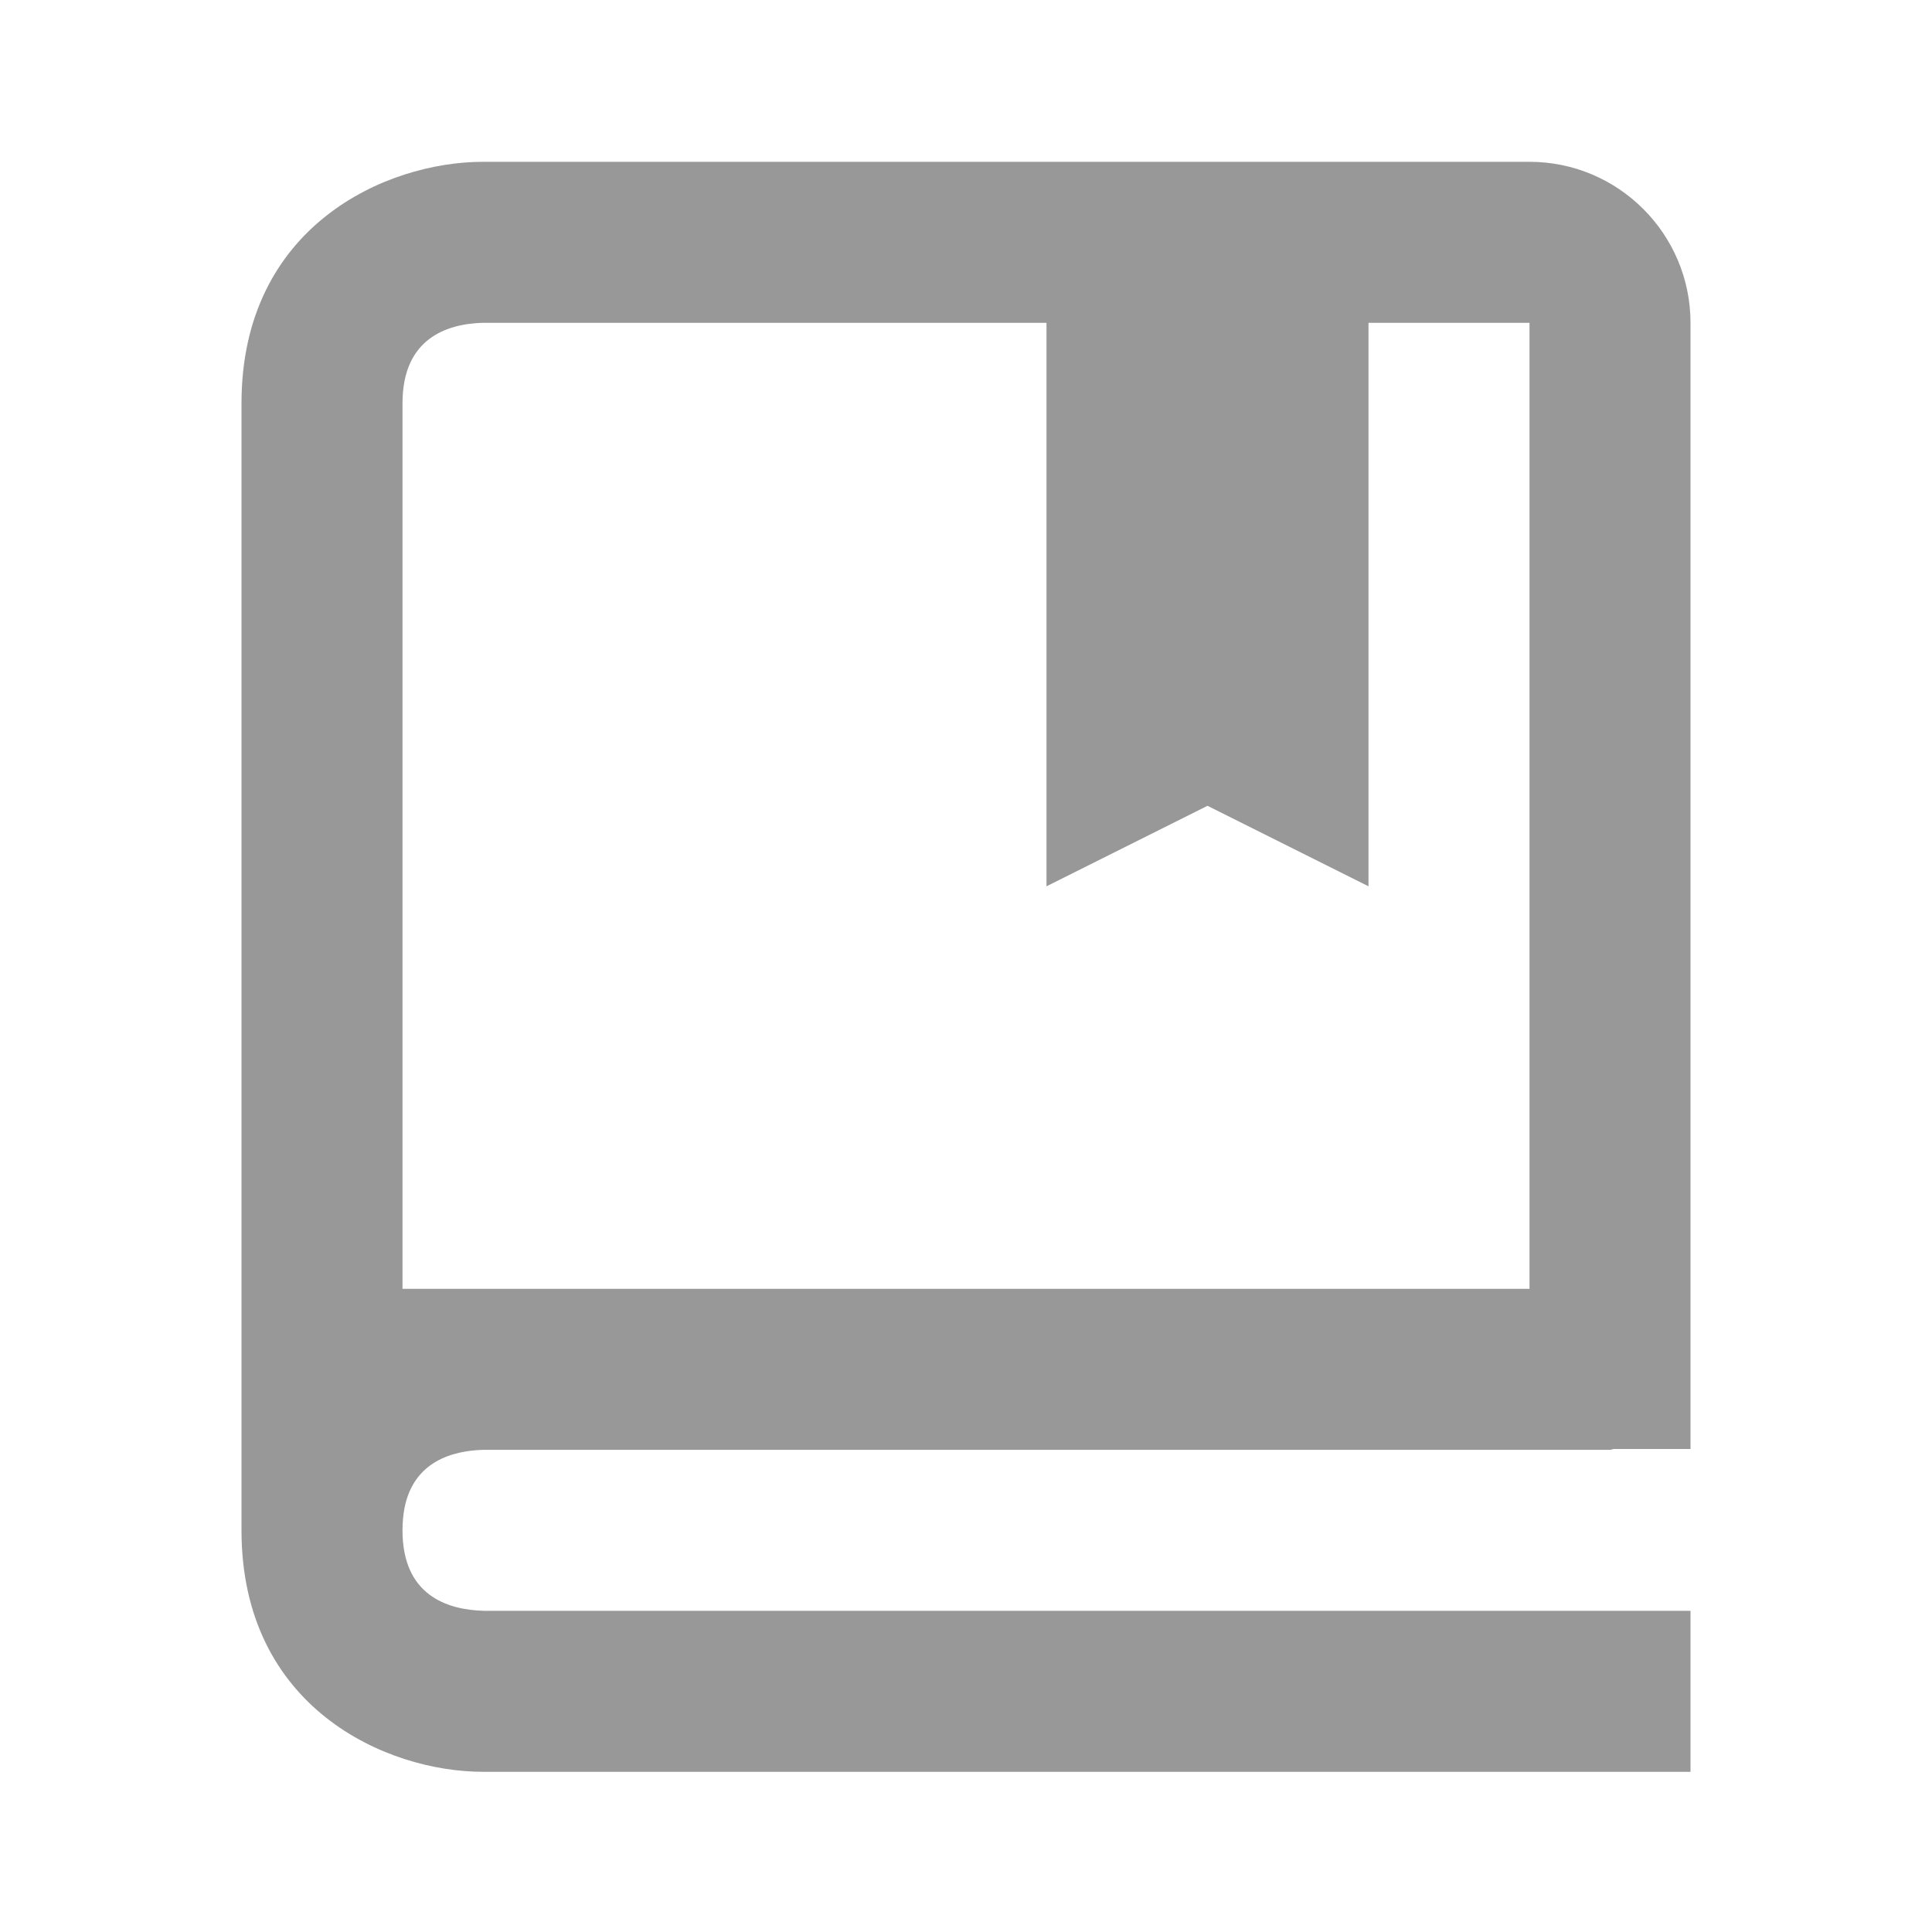
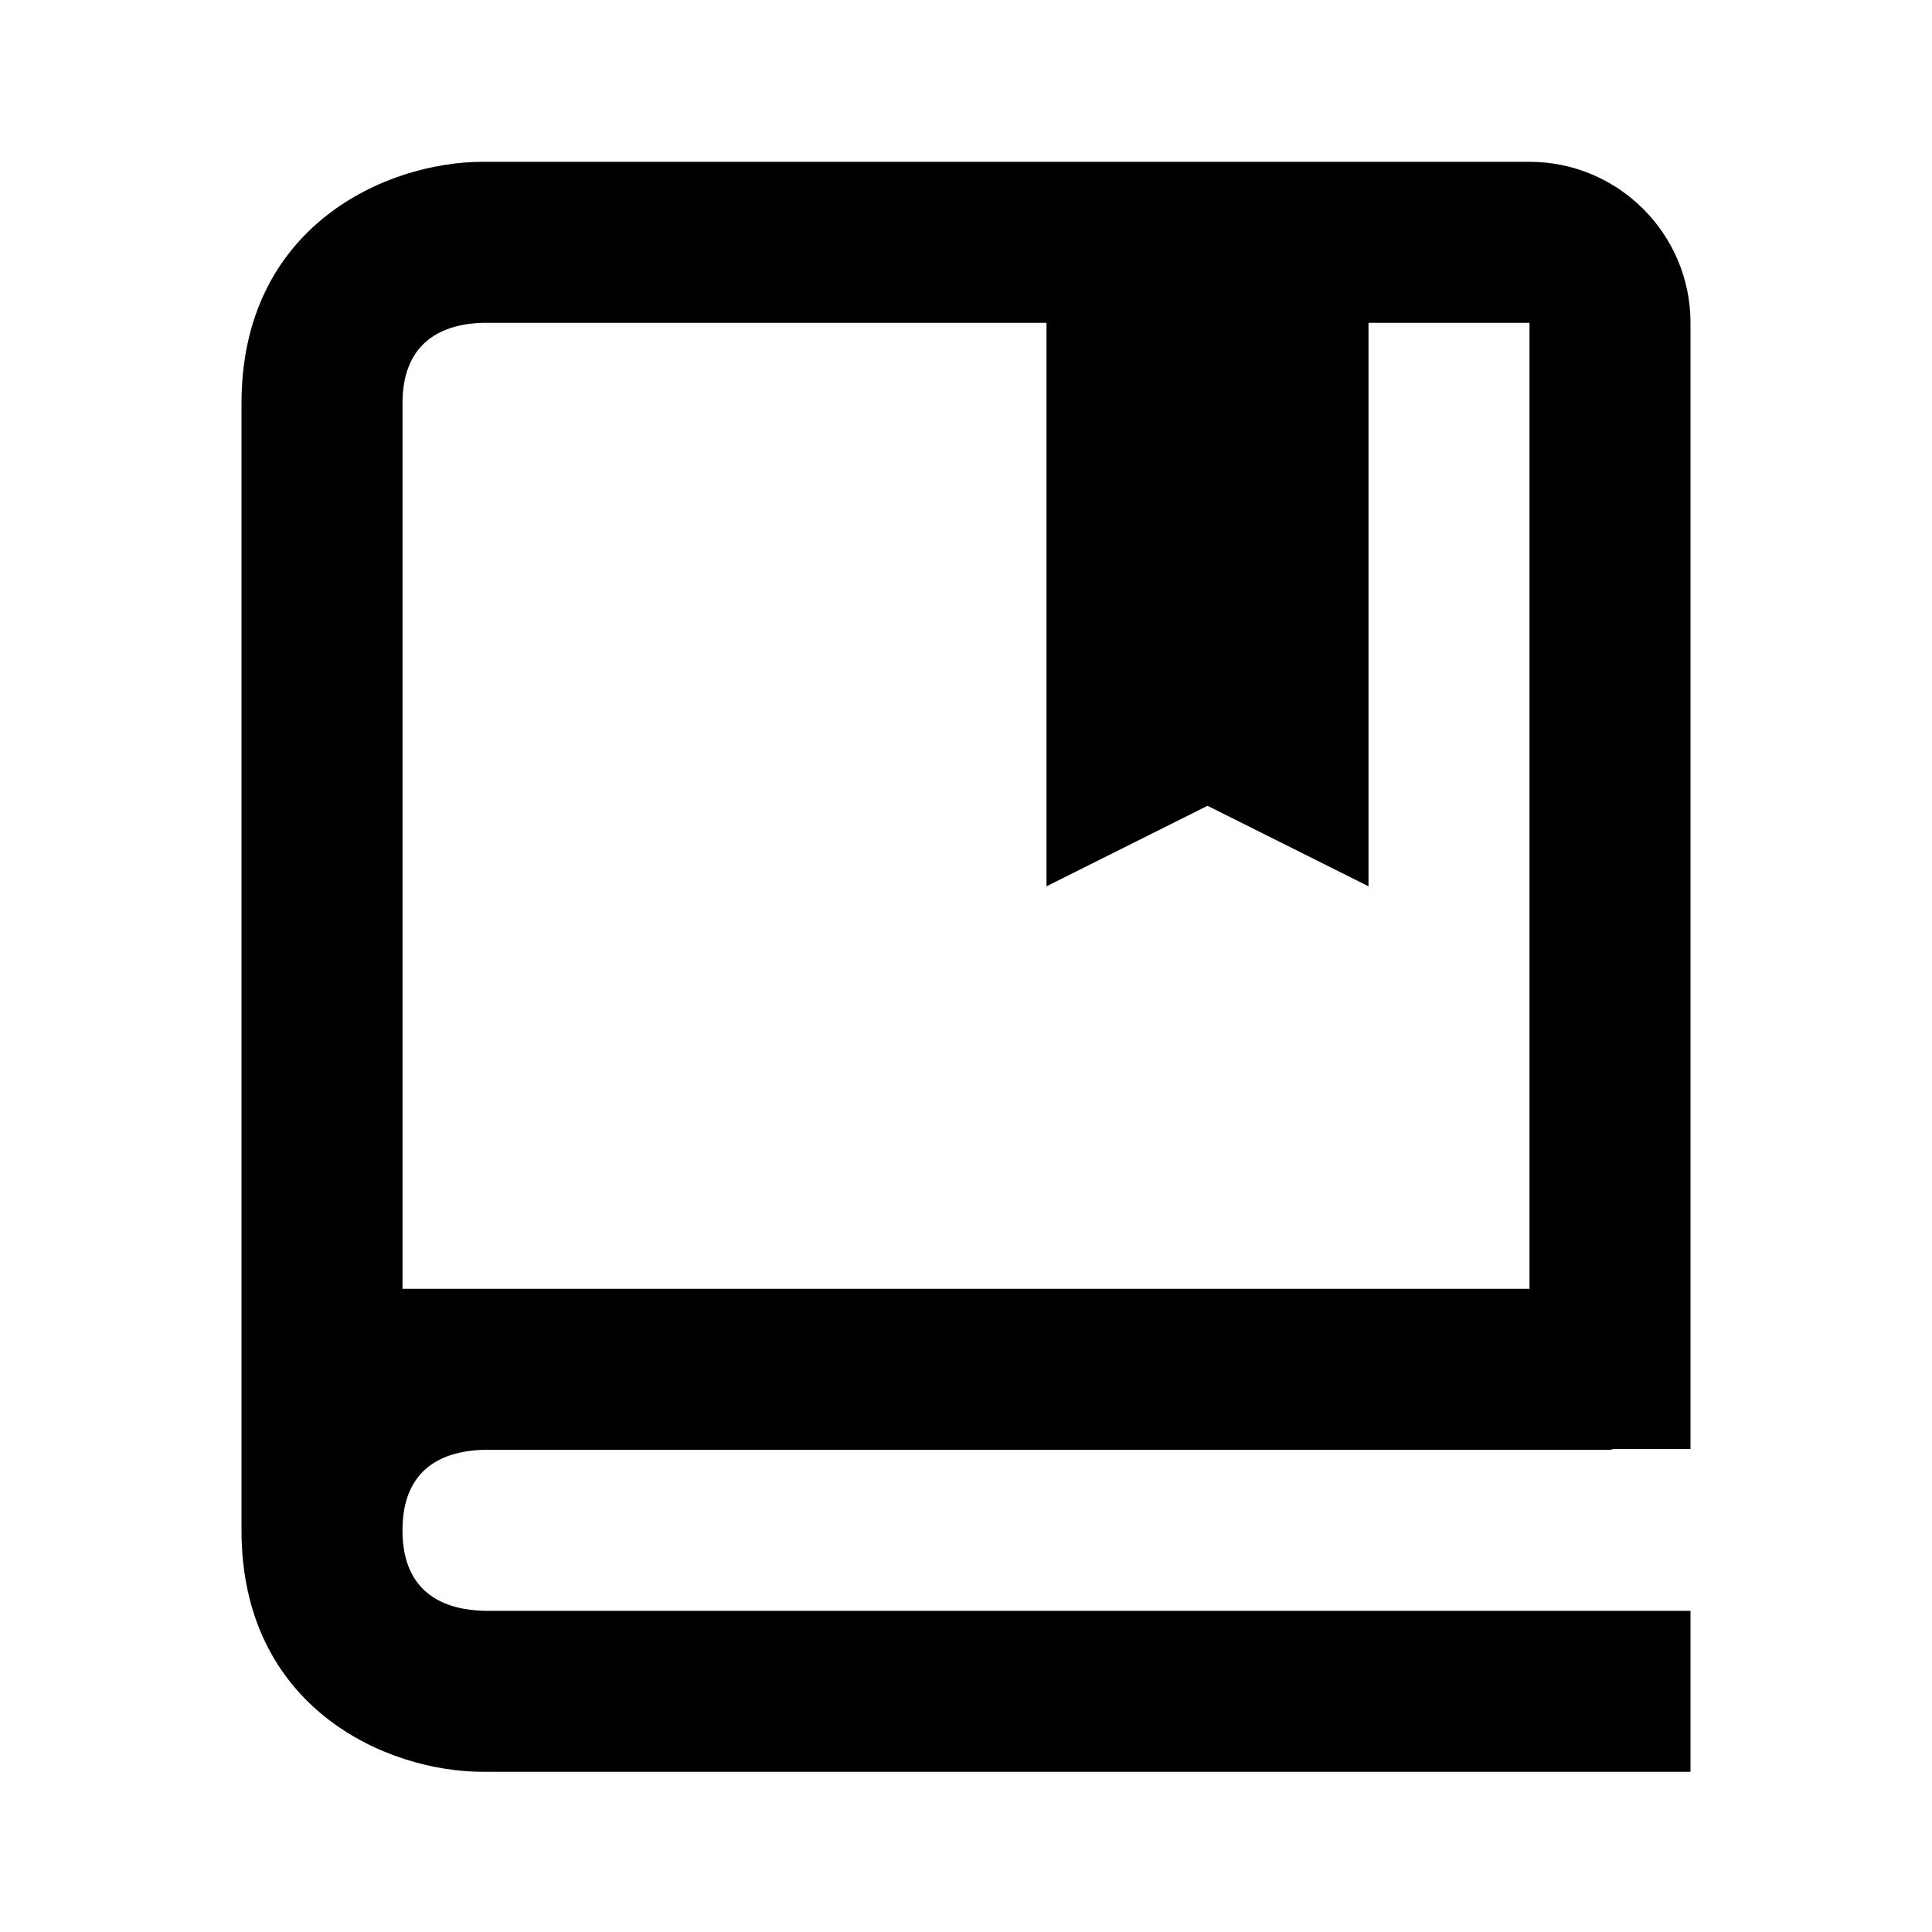
<svg xmlns="http://www.w3.org/2000/svg" width="24" height="24" viewBox="0 0 24 24" fill="none">
-   <path d="M19 2.01H6C4.794 2.01 3 2.809 3 5.01V19.01C3 21.211 4.794 22.01 6 22.01H21V20.01H6.012C5.55 19.998 5 19.815 5 19.01C5 18.909 5.009 18.819 5.024 18.737C5.136 18.162 5.607 18.02 6.011 18.01H20C20.018 18.01 20.031 18.001 20.049 18H21V4.01C21 2.907 20.103 2.01 19 2.01ZM19 16.01H5V5.01C5 4.204 5.55 4.022 6 4.01H13V11.01L15 10.01L17 11.01V4.01H19V16.01Z" fill="#989898" />
+   <path d="M19 2.01H6C4.794 2.01 3 2.809 3 5.01V19.01C3 21.211 4.794 22.01 6 22.01H21V20.01H6.012C5.55 19.998 5 19.815 5 19.01C5 18.909 5.009 18.819 5.024 18.737C5.136 18.162 5.607 18.02 6.011 18.01H20C20.018 18.01 20.031 18.001 20.049 18H21V4.01C21 2.907 20.103 2.01 19 2.01ZM19 16.01H5V5.01C5 4.204 5.55 4.022 6 4.01H13V11.01L15 10.01L17 11.01V4.01H19V16.01Z" fill="black" />
</svg>
